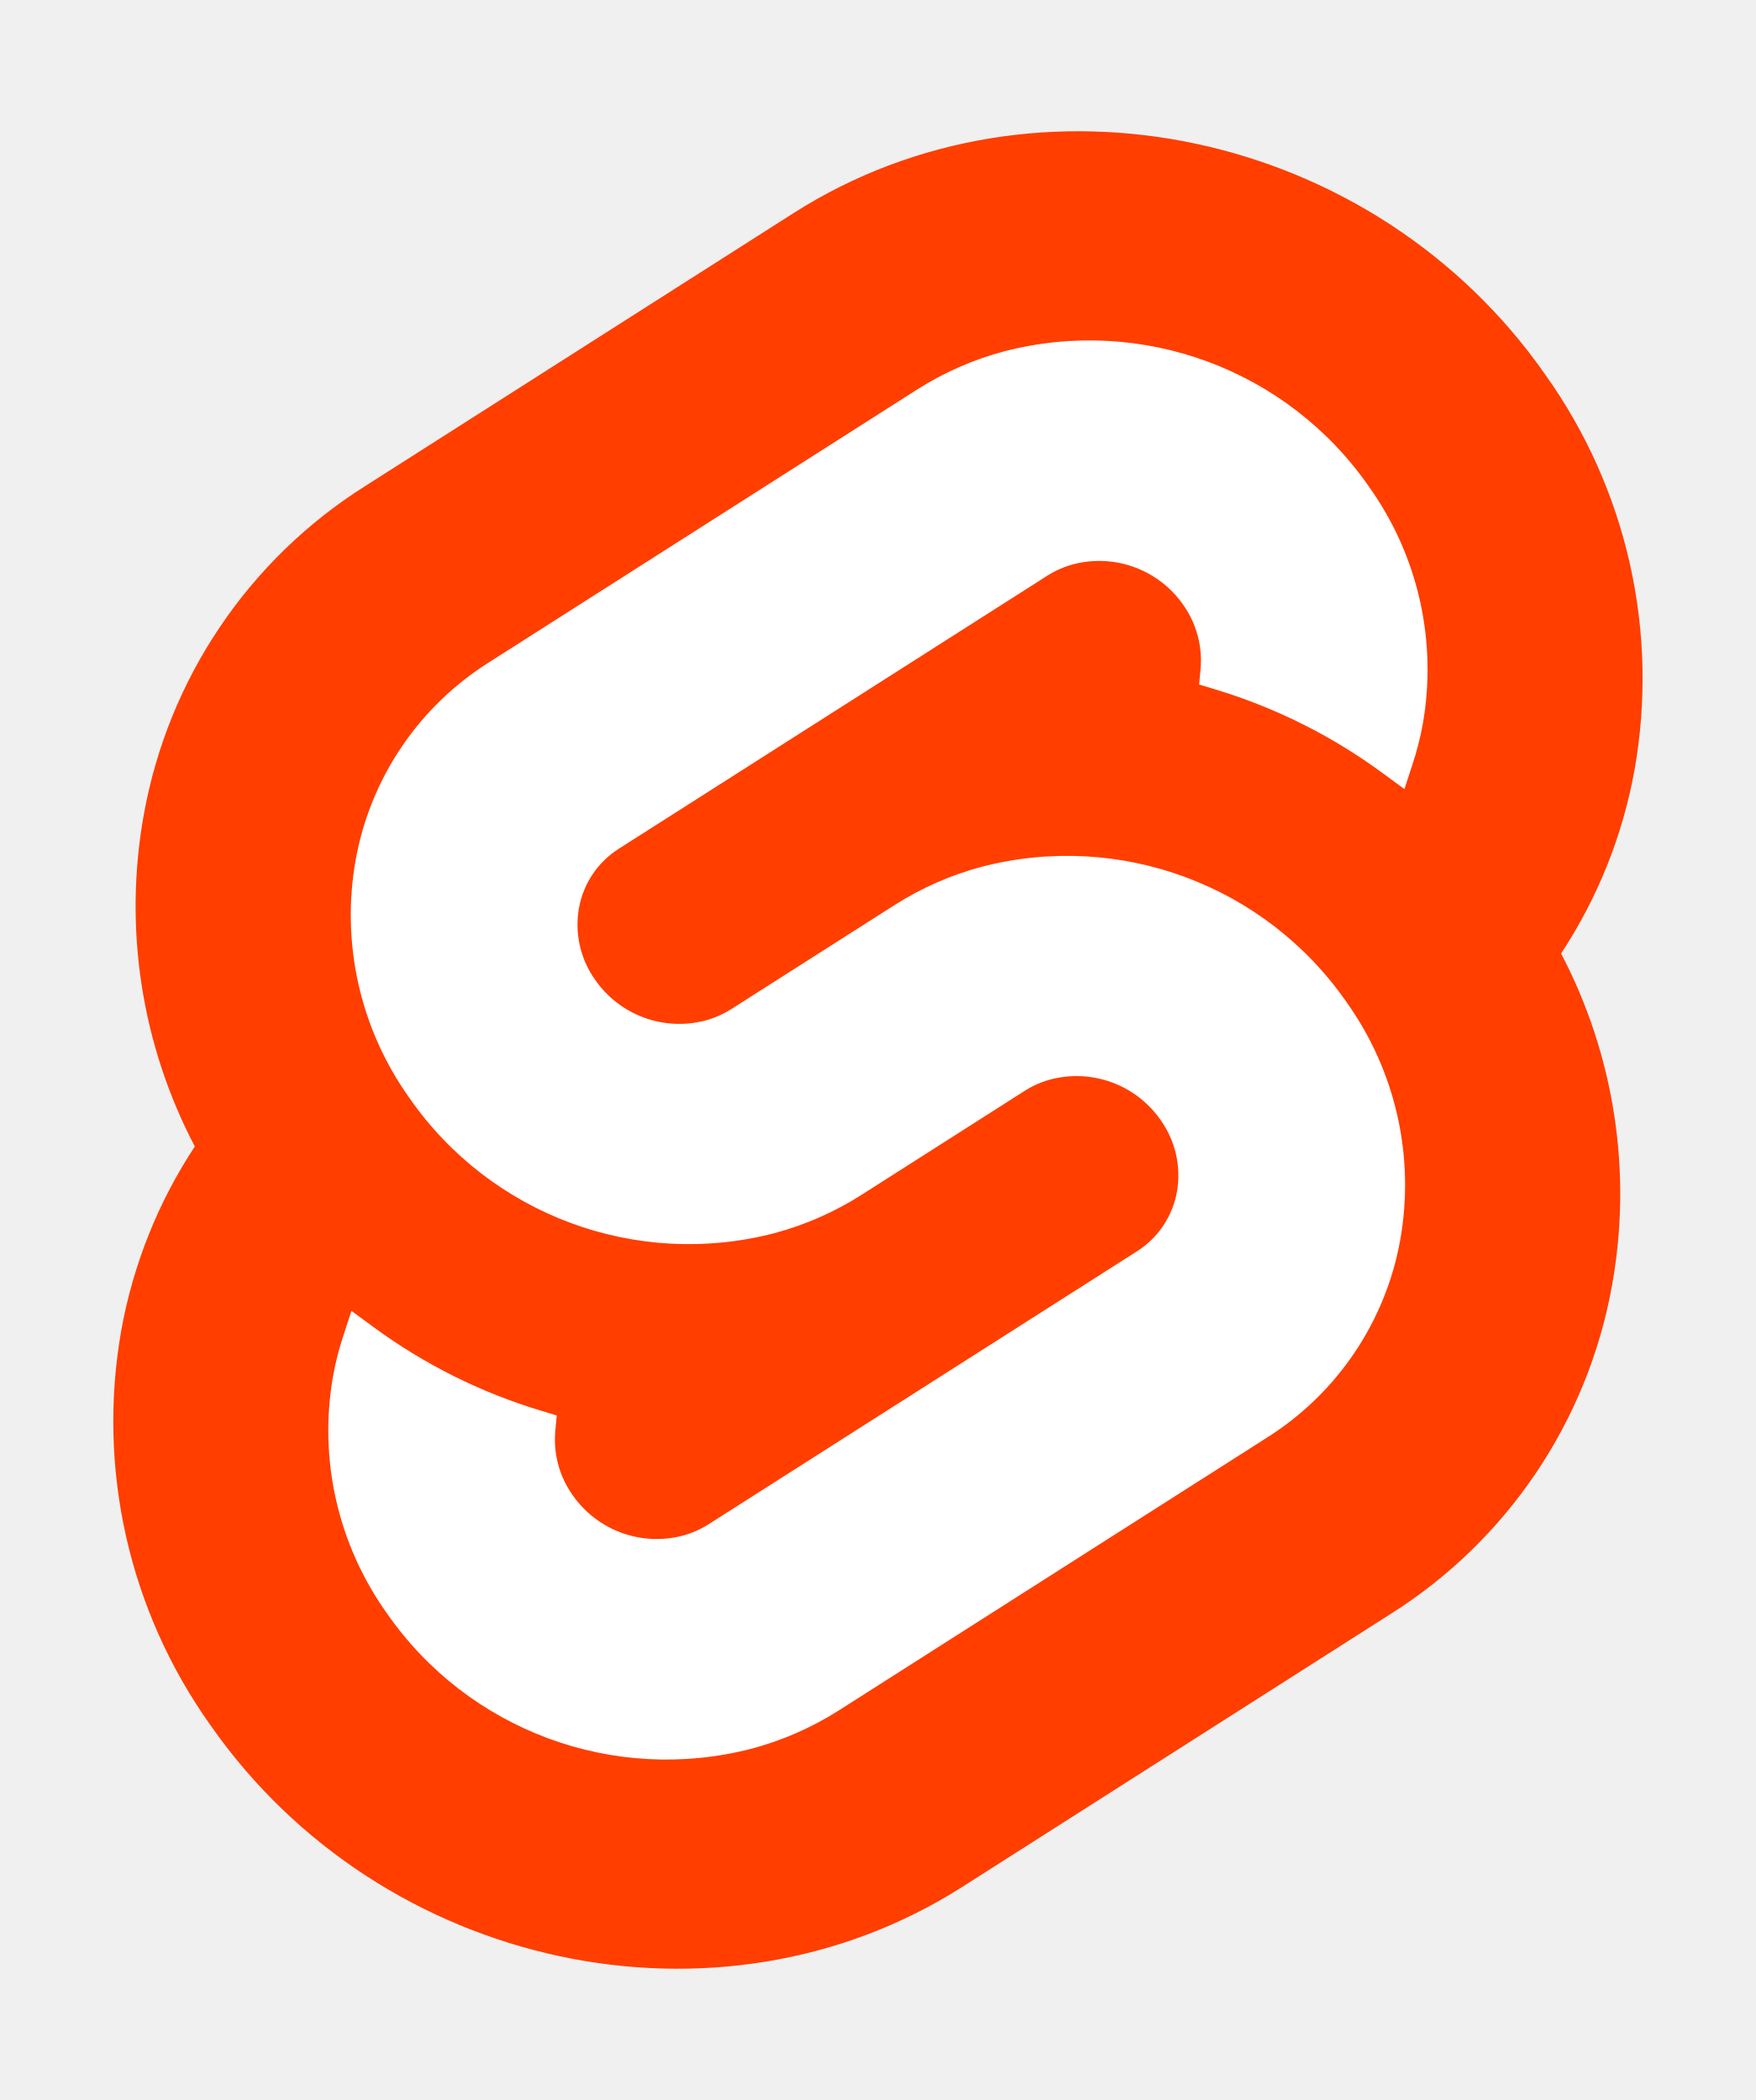
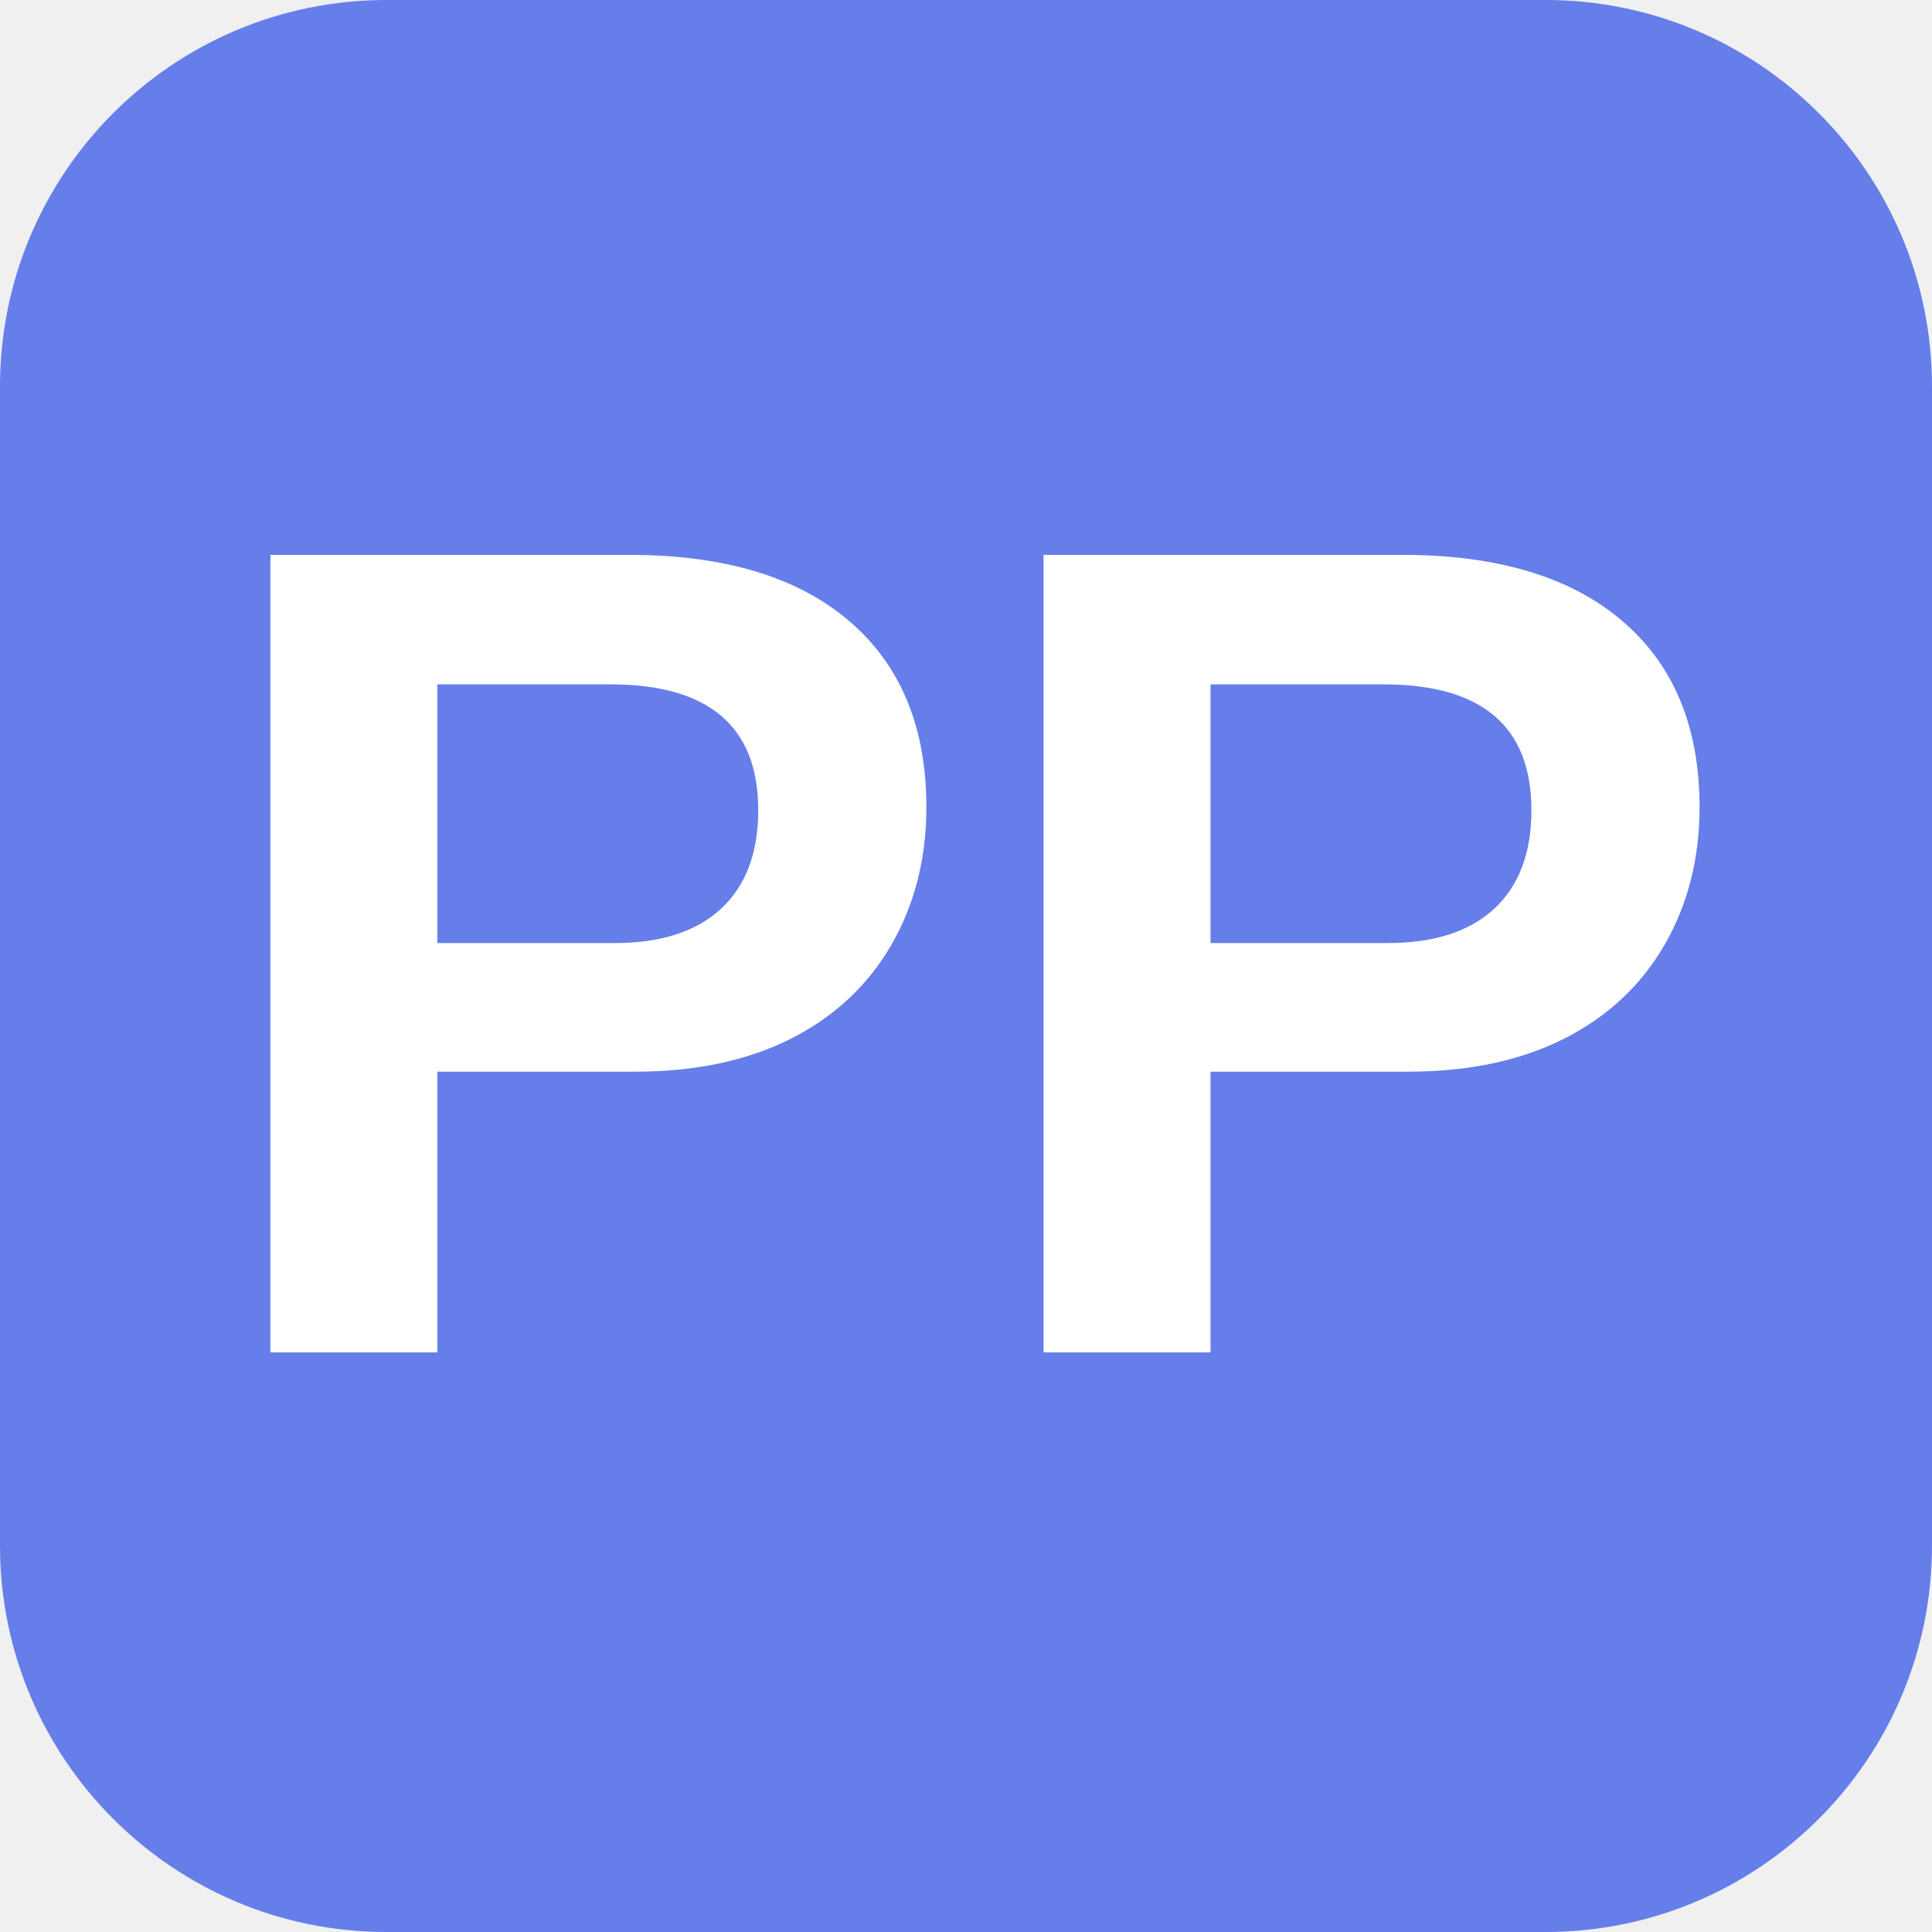
- <svg xmlns="http://www.w3.org/2000/svg" width="107" height="128" viewBox="0 0 107 128">
-   <path d="M94.157 22.819c-10.4-14.885-30.94-19.297-45.792-9.835L22.282 29.608A29.92 29.92 0 0 0 8.764 49.65a31.5 31.5 0 0 0 3.108 20.231 30 30 0 0 0-4.477 11.183 31.9 31.9 0 0 0 5.448 24.116c10.402 14.887 30.942 19.297 45.791 9.835l26.083-16.624A29.92 29.92 0 0 0 98.235 78.35a31.53 31.53 0 0 0-3.105-20.232 30 30 0 0 0 4.474-11.182 31.88 31.88 0 0 0-5.447-24.116" style="fill:#ff3e00" />
-   <path d="M45.817 106.582a20.72 20.72 0 0 1-22.237-8.243 19.17 19.17 0 0 1-3.277-14.503 18 18 0 0 1 .624-2.435l.49-1.498 1.337.981a33.6 33.6 0 0 0 10.203 5.098l.97.294-.09.968a5.85 5.85 0 0 0 1.052 3.878 6.24 6.24 0 0 0 6.695 2.485 5.8 5.8 0 0 0 1.603-.704L69.27 76.28a5.43 5.43 0 0 0 2.45-3.631 5.8 5.8 0 0 0-.987-4.371 6.24 6.24 0 0 0-6.698-2.487 5.7 5.7 0 0 0-1.6.704l-9.953 6.345a19 19 0 0 1-5.296 2.326 20.72 20.72 0 0 1-22.237-8.243 19.17 19.17 0 0 1-3.277-14.502 17.99 17.99 0 0 1 8.13-12.052l26.081-16.623a19 19 0 0 1 5.3-2.329 20.72 20.72 0 0 1 22.237 8.243 19.17 19.17 0 0 1 3.277 14.503 18 18 0 0 1-.624 2.435l-.49 1.498-1.337-.98a33.6 33.6 0 0 0-10.203-5.1l-.97-.294.09-.968a5.86 5.86 0 0 0-1.052-3.878 6.24 6.24 0 0 0-6.696-2.485 5.8 5.8 0 0 0-1.602.704L37.73 51.72a5.42 5.42 0 0 0-2.449 3.63 5.79 5.79 0 0 0 .986 4.372 6.24 6.24 0 0 0 6.698 2.486 5.8 5.8 0 0 0 1.602-.704l9.952-6.342a19 19 0 0 1 5.295-2.328 20.72 20.72 0 0 1 22.237 8.242 19.17 19.17 0 0 1 3.277 14.503 18 18 0 0 1-8.13 12.053l-26.081 16.622a19 19 0 0 1-5.3 2.328" style="fill:#fff" />
+ <svg xmlns="http://www.w3.org/2000/svg" viewBox="0 0 100 100">
+   <rect width="100" height="100" rx="20" fill="#667eea" />
+   <text x="50" y="70" font-family="Arial, sans-serif" font-size="60" font-weight="bold" fill="white" text-anchor="middle">PP</text>
</svg>
